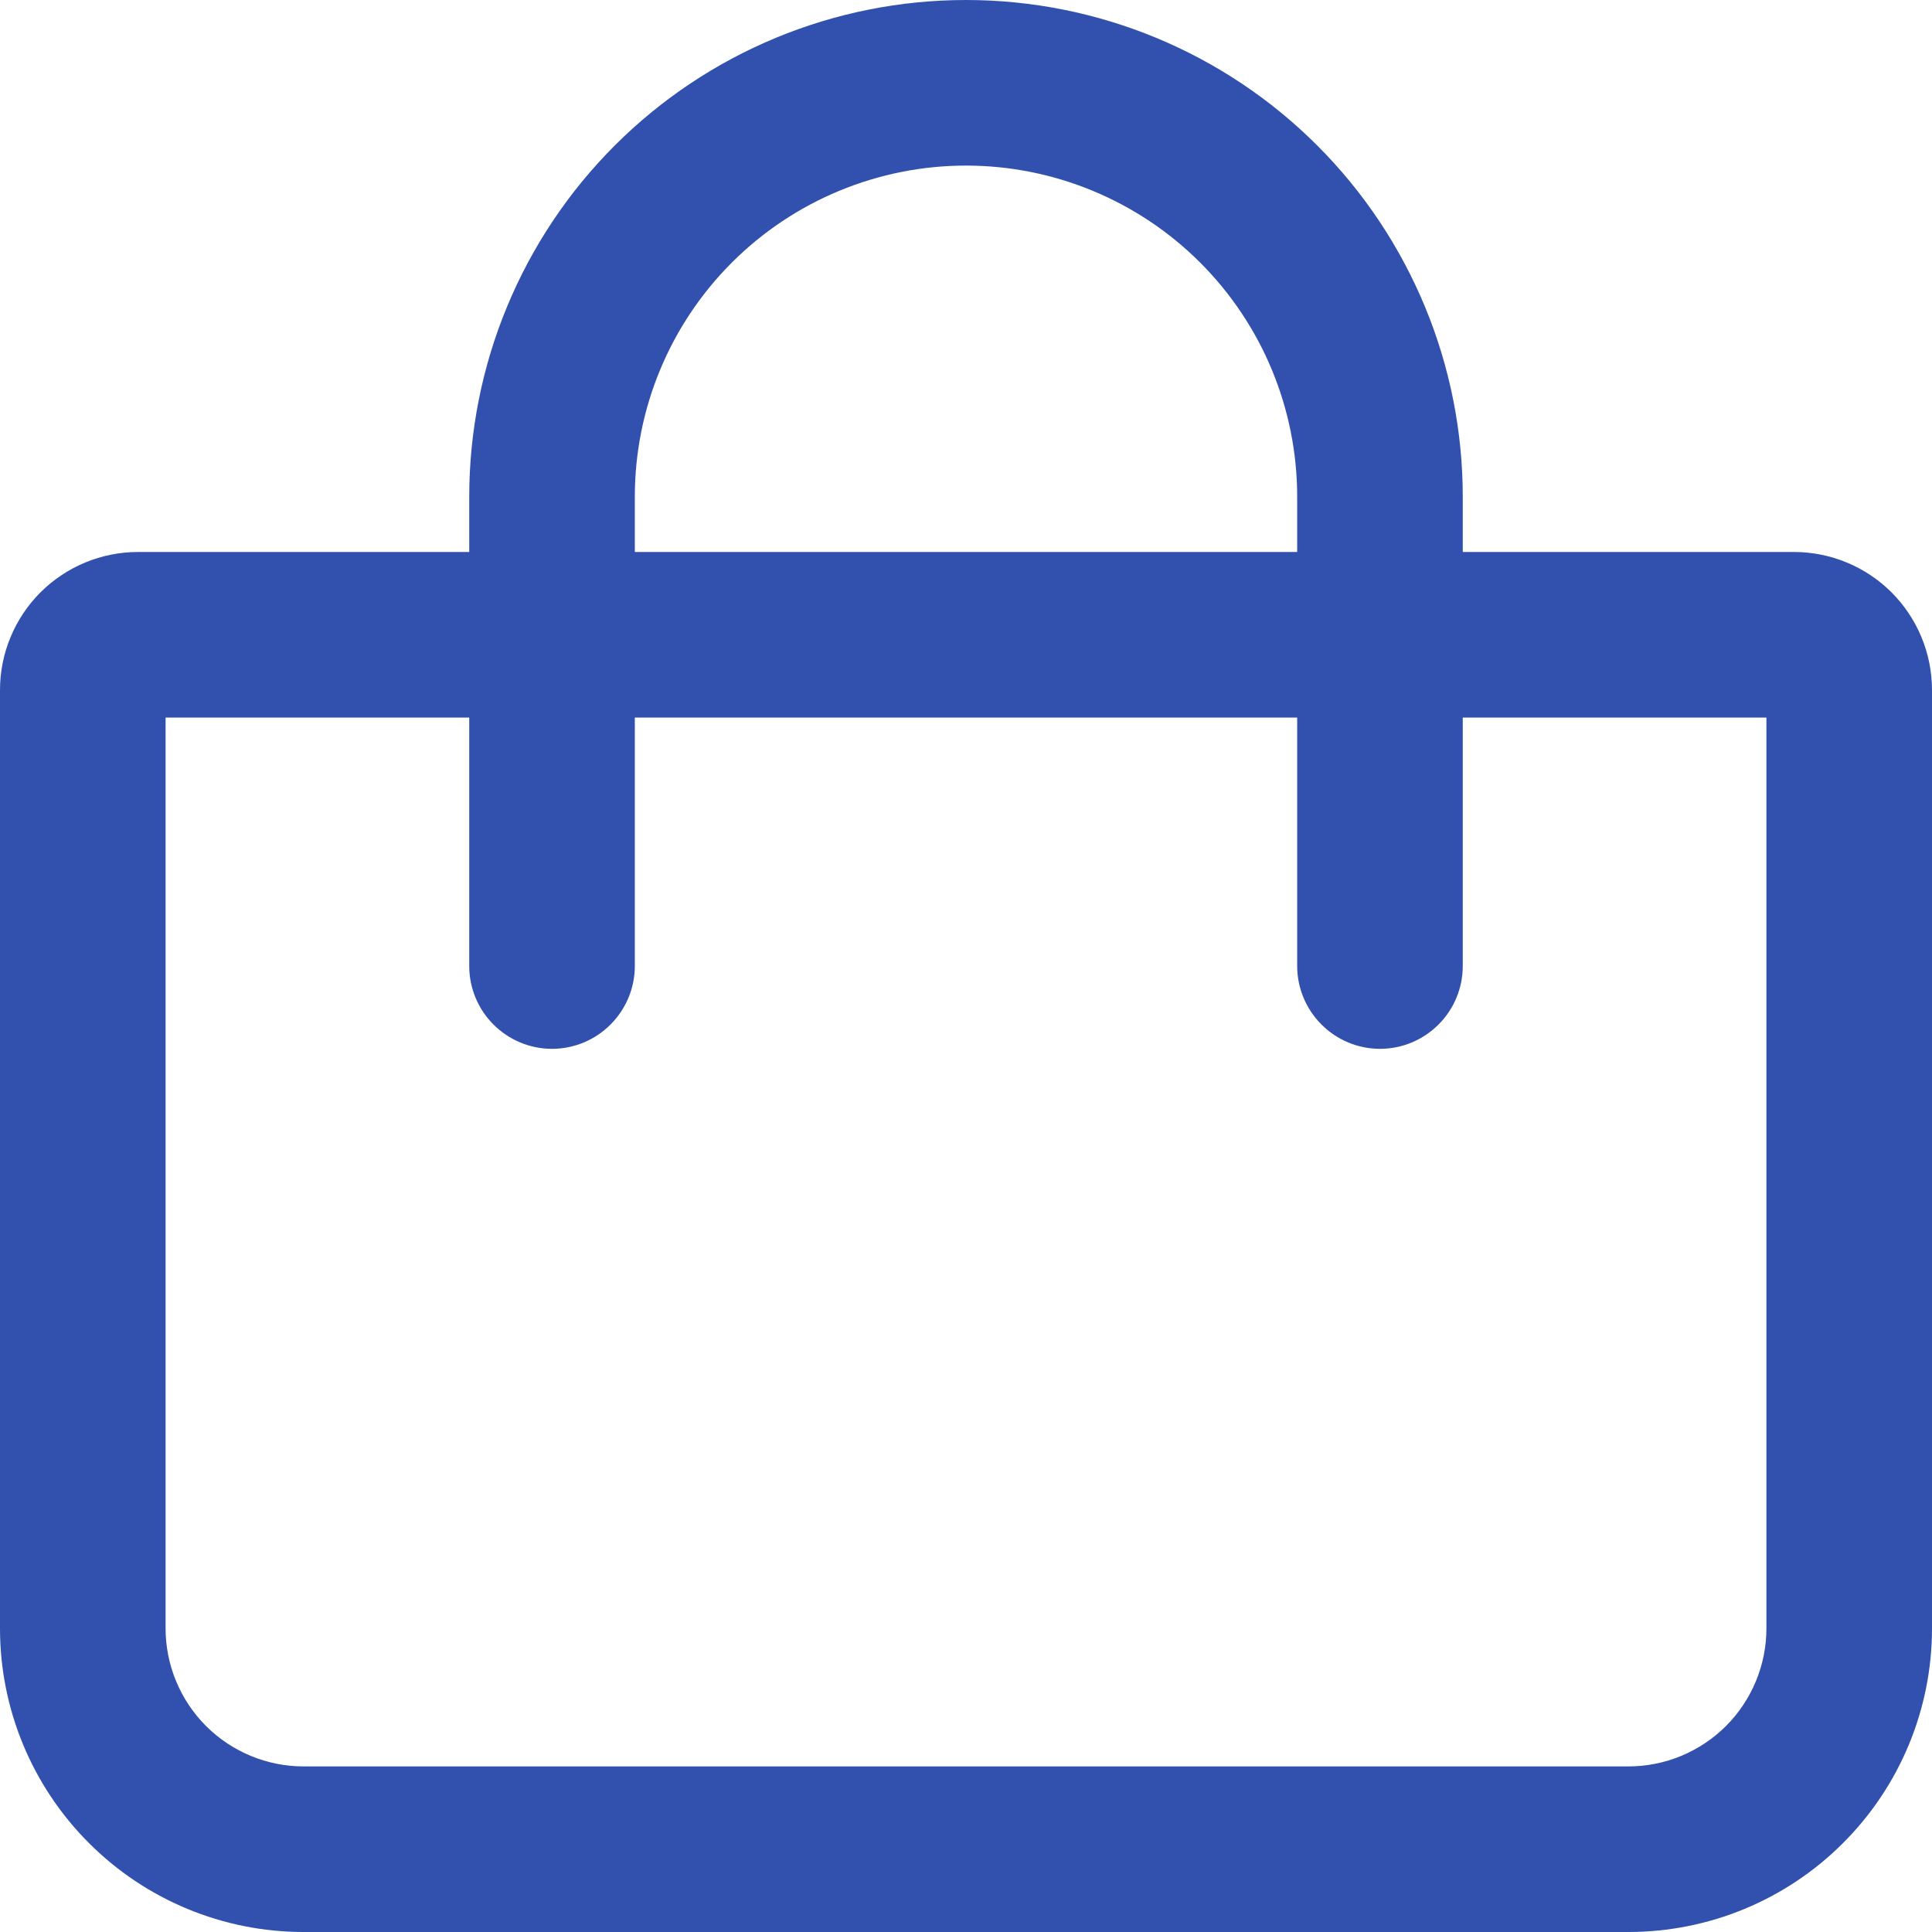
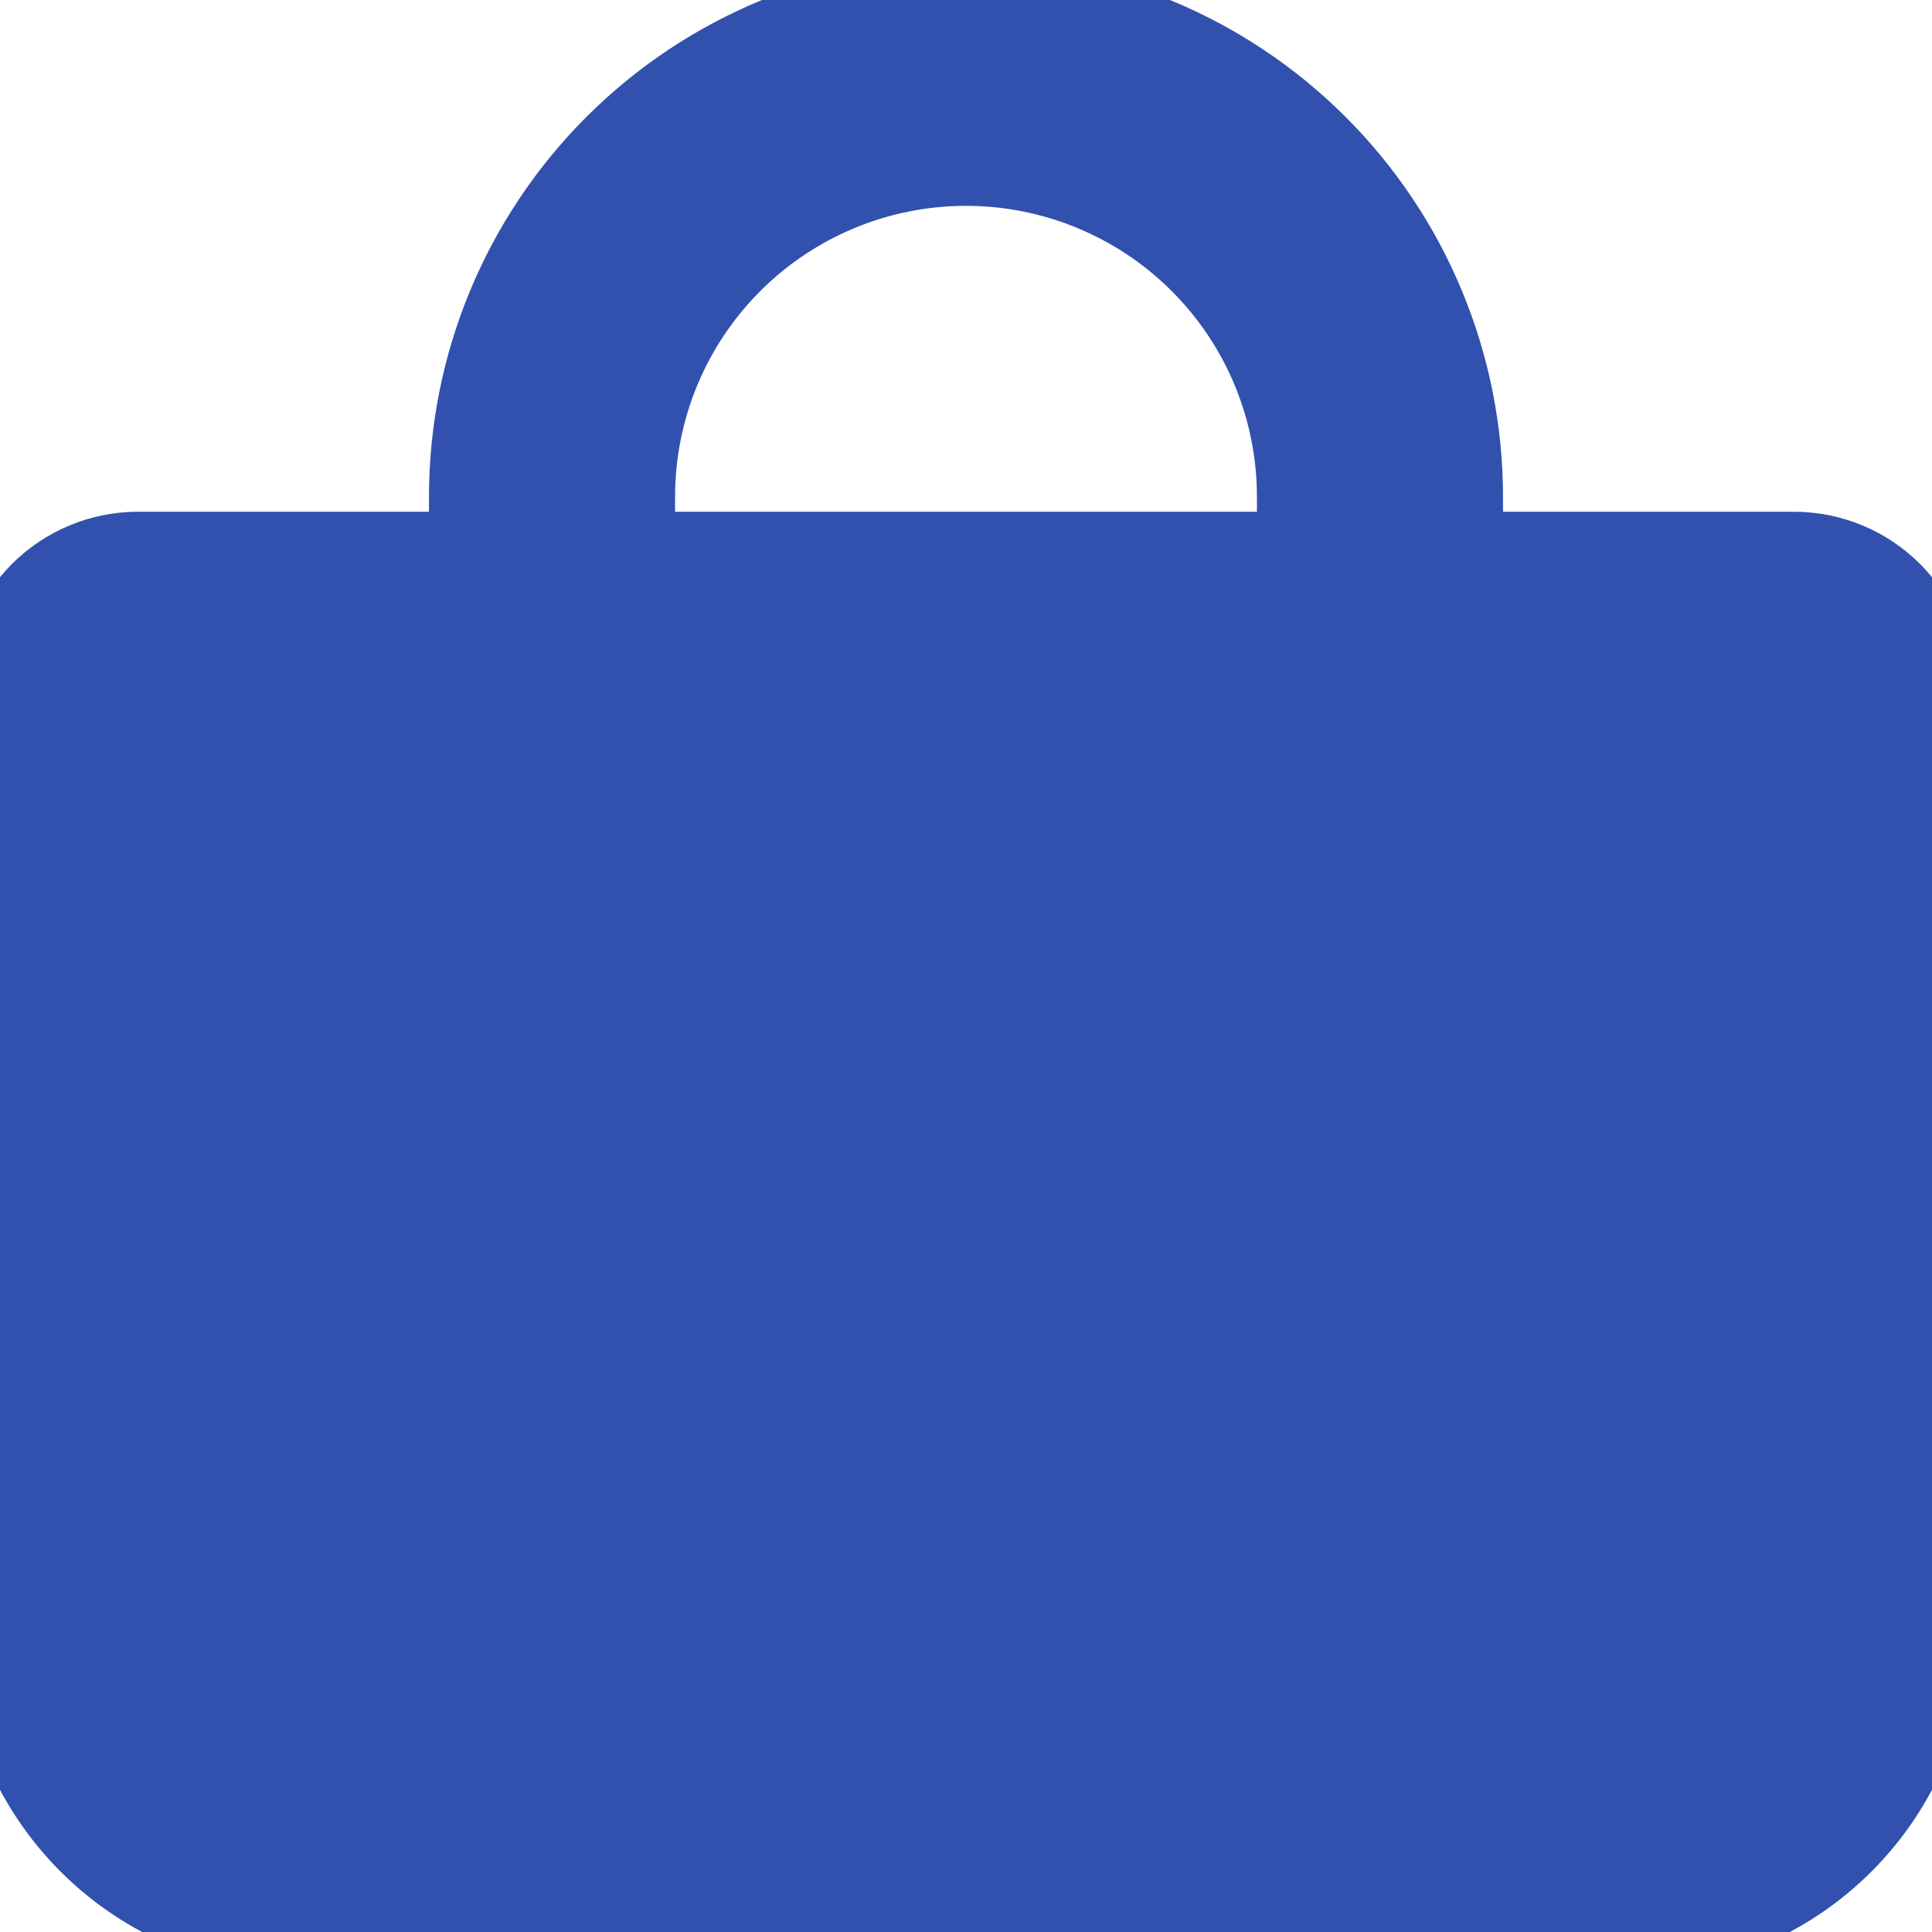
<svg xmlns="http://www.w3.org/2000/svg" width="24" height="24" viewBox="0 0 24 24" fill="none">
  <path d="M22.286 6.857H18.171V6.171C18.171 4.535 17.521 2.965 16.364 1.808C15.207 0.65 13.637 0 12 0C10.363 0 8.794 0.65 7.636 1.808C6.479 2.965 5.829 4.535 5.829 6.171V6.857H1.714C1.26 6.857 0.824 7.038 0.502 7.359C0.181 7.681 0 8.117 0 8.571V20.229C0 21.229 0.397 22.188 1.105 22.895C1.812 23.603 2.771 24 3.771 24H20.229C21.229 24 22.188 23.603 22.895 22.895C23.603 22.188 24 21.229 24 20.229V8.571C24 8.117 23.819 7.681 23.498 7.359C23.176 7.038 22.74 6.857 22.286 6.857ZM7.886 6.171C7.886 5.08 8.319 4.034 9.091 3.262C9.862 2.491 10.909 2.057 12 2.057C13.091 2.057 14.138 2.491 14.909 3.262C15.681 4.034 16.114 5.08 16.114 6.171V6.857H7.886V6.171ZM21.943 20.229C21.943 20.683 21.762 21.119 21.441 21.441C21.119 21.762 20.683 21.943 20.229 21.943H3.771C3.317 21.943 2.881 21.762 2.559 21.441C2.238 21.119 2.057 20.683 2.057 20.229V8.914H5.829V12C5.829 12.273 5.937 12.534 6.13 12.727C6.323 12.92 6.584 13.029 6.857 13.029C7.13 13.029 7.392 12.92 7.584 12.727C7.777 12.534 7.886 12.273 7.886 12V8.914H16.114V12C16.114 12.273 16.223 12.534 16.416 12.727C16.608 12.92 16.87 13.029 17.143 13.029C17.416 13.029 17.677 12.92 17.87 12.727C18.063 12.534 18.171 12.273 18.171 12V8.914H21.943V20.229Z" fill="#3251AE" />
+   <path class="selectedBasketPath" d="M22.286 6.857H18.171V6.171C18.171 4.535 17.521 2.965 16.364 1.808C15.207 0.65 13.637 0 12 0C10.363 0 8.794 0.65 7.636 1.808C6.479 2.965 5.829 4.535 5.829 6.171V6.857H1.714C1.26 6.857 0.824 7.038 0.502 7.359C0.181 7.681 0 8.117 0 8.571V20.229C0 21.229 0.397 22.188 1.105 22.895C1.812 23.603 2.771 24 3.771 24H20.229C21.229 24 22.188 23.603 22.895 22.895C23.603 22.188 24 21.229 24 20.229V8.571C24 8.117 23.819 7.681 23.498 7.359C23.176 7.038 22.74 6.857 22.286 6.857ZM7.886 6.171C7.886 5.08 8.319 4.034 9.091 3.262C9.862 2.491 10.909 2.057 12 2.057C13.091 2.057 14.138 2.491 14.909 3.262C15.681 4.034 16.114 5.08 16.114 6.171V6.857H7.886V6.171ZM21.943 20.229C21.943 20.683 21.762 21.119 21.441 21.441C21.119 21.762 20.683 21.943 20.229 21.943H3.771C3.317 21.943 2.881 21.762 2.559 21.441C2.238 21.119 2.057 20.683 2.057 20.229V8.914H5.829V12C5.829 12.273 5.937 12.534 6.13 12.727C6.323 12.92 6.584 13.029 6.857 13.029C7.13 13.029 7.392 12.92 7.584 12.727C7.777 12.534 7.886 12.273 7.886 12V8.914H16.114V12C16.114 12.273 16.223 12.534 16.416 12.727C16.608 12.92 16.87 13.029 17.143 13.029C17.416 13.029 17.677 12.92 17.87 12.727C18.063 12.534 18.171 12.273 18.171 12V8.914H21.943V20.229Z" stroke="#3251AE" />
+   <rect class="selectedBasketPath" x="1" y="8" width="22" height="14" fill="#3251AE" />
</svg>
